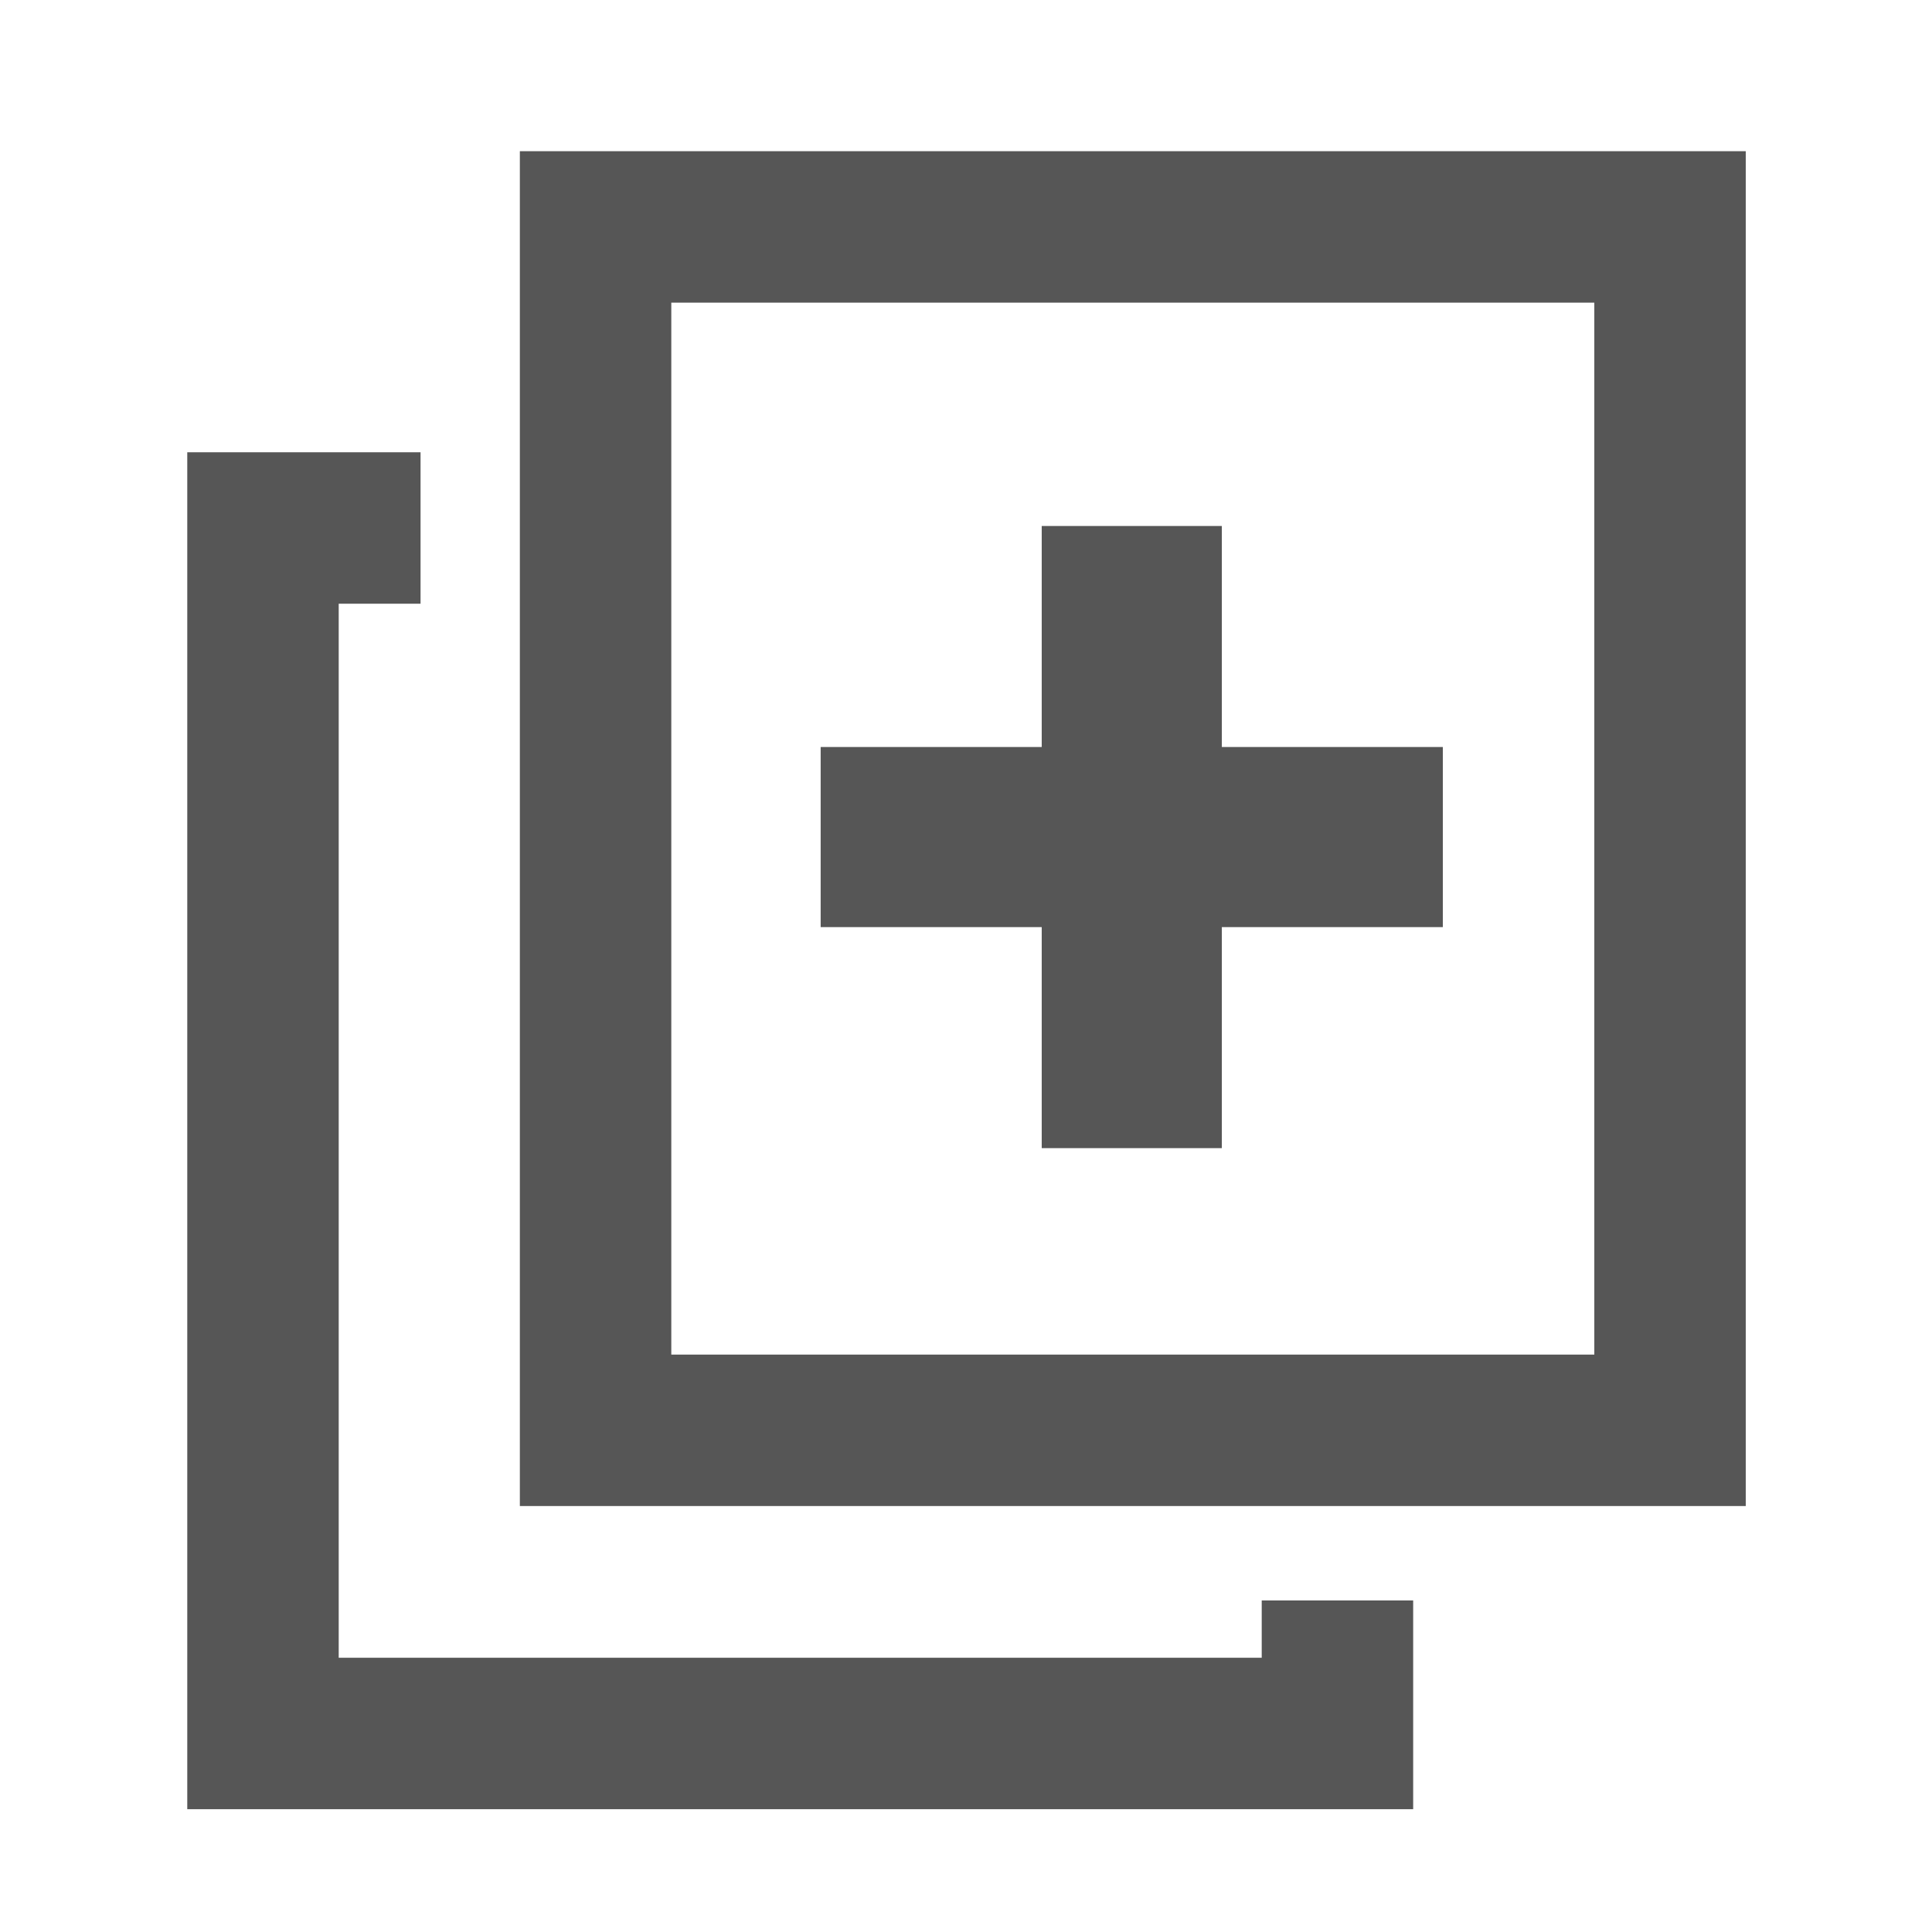
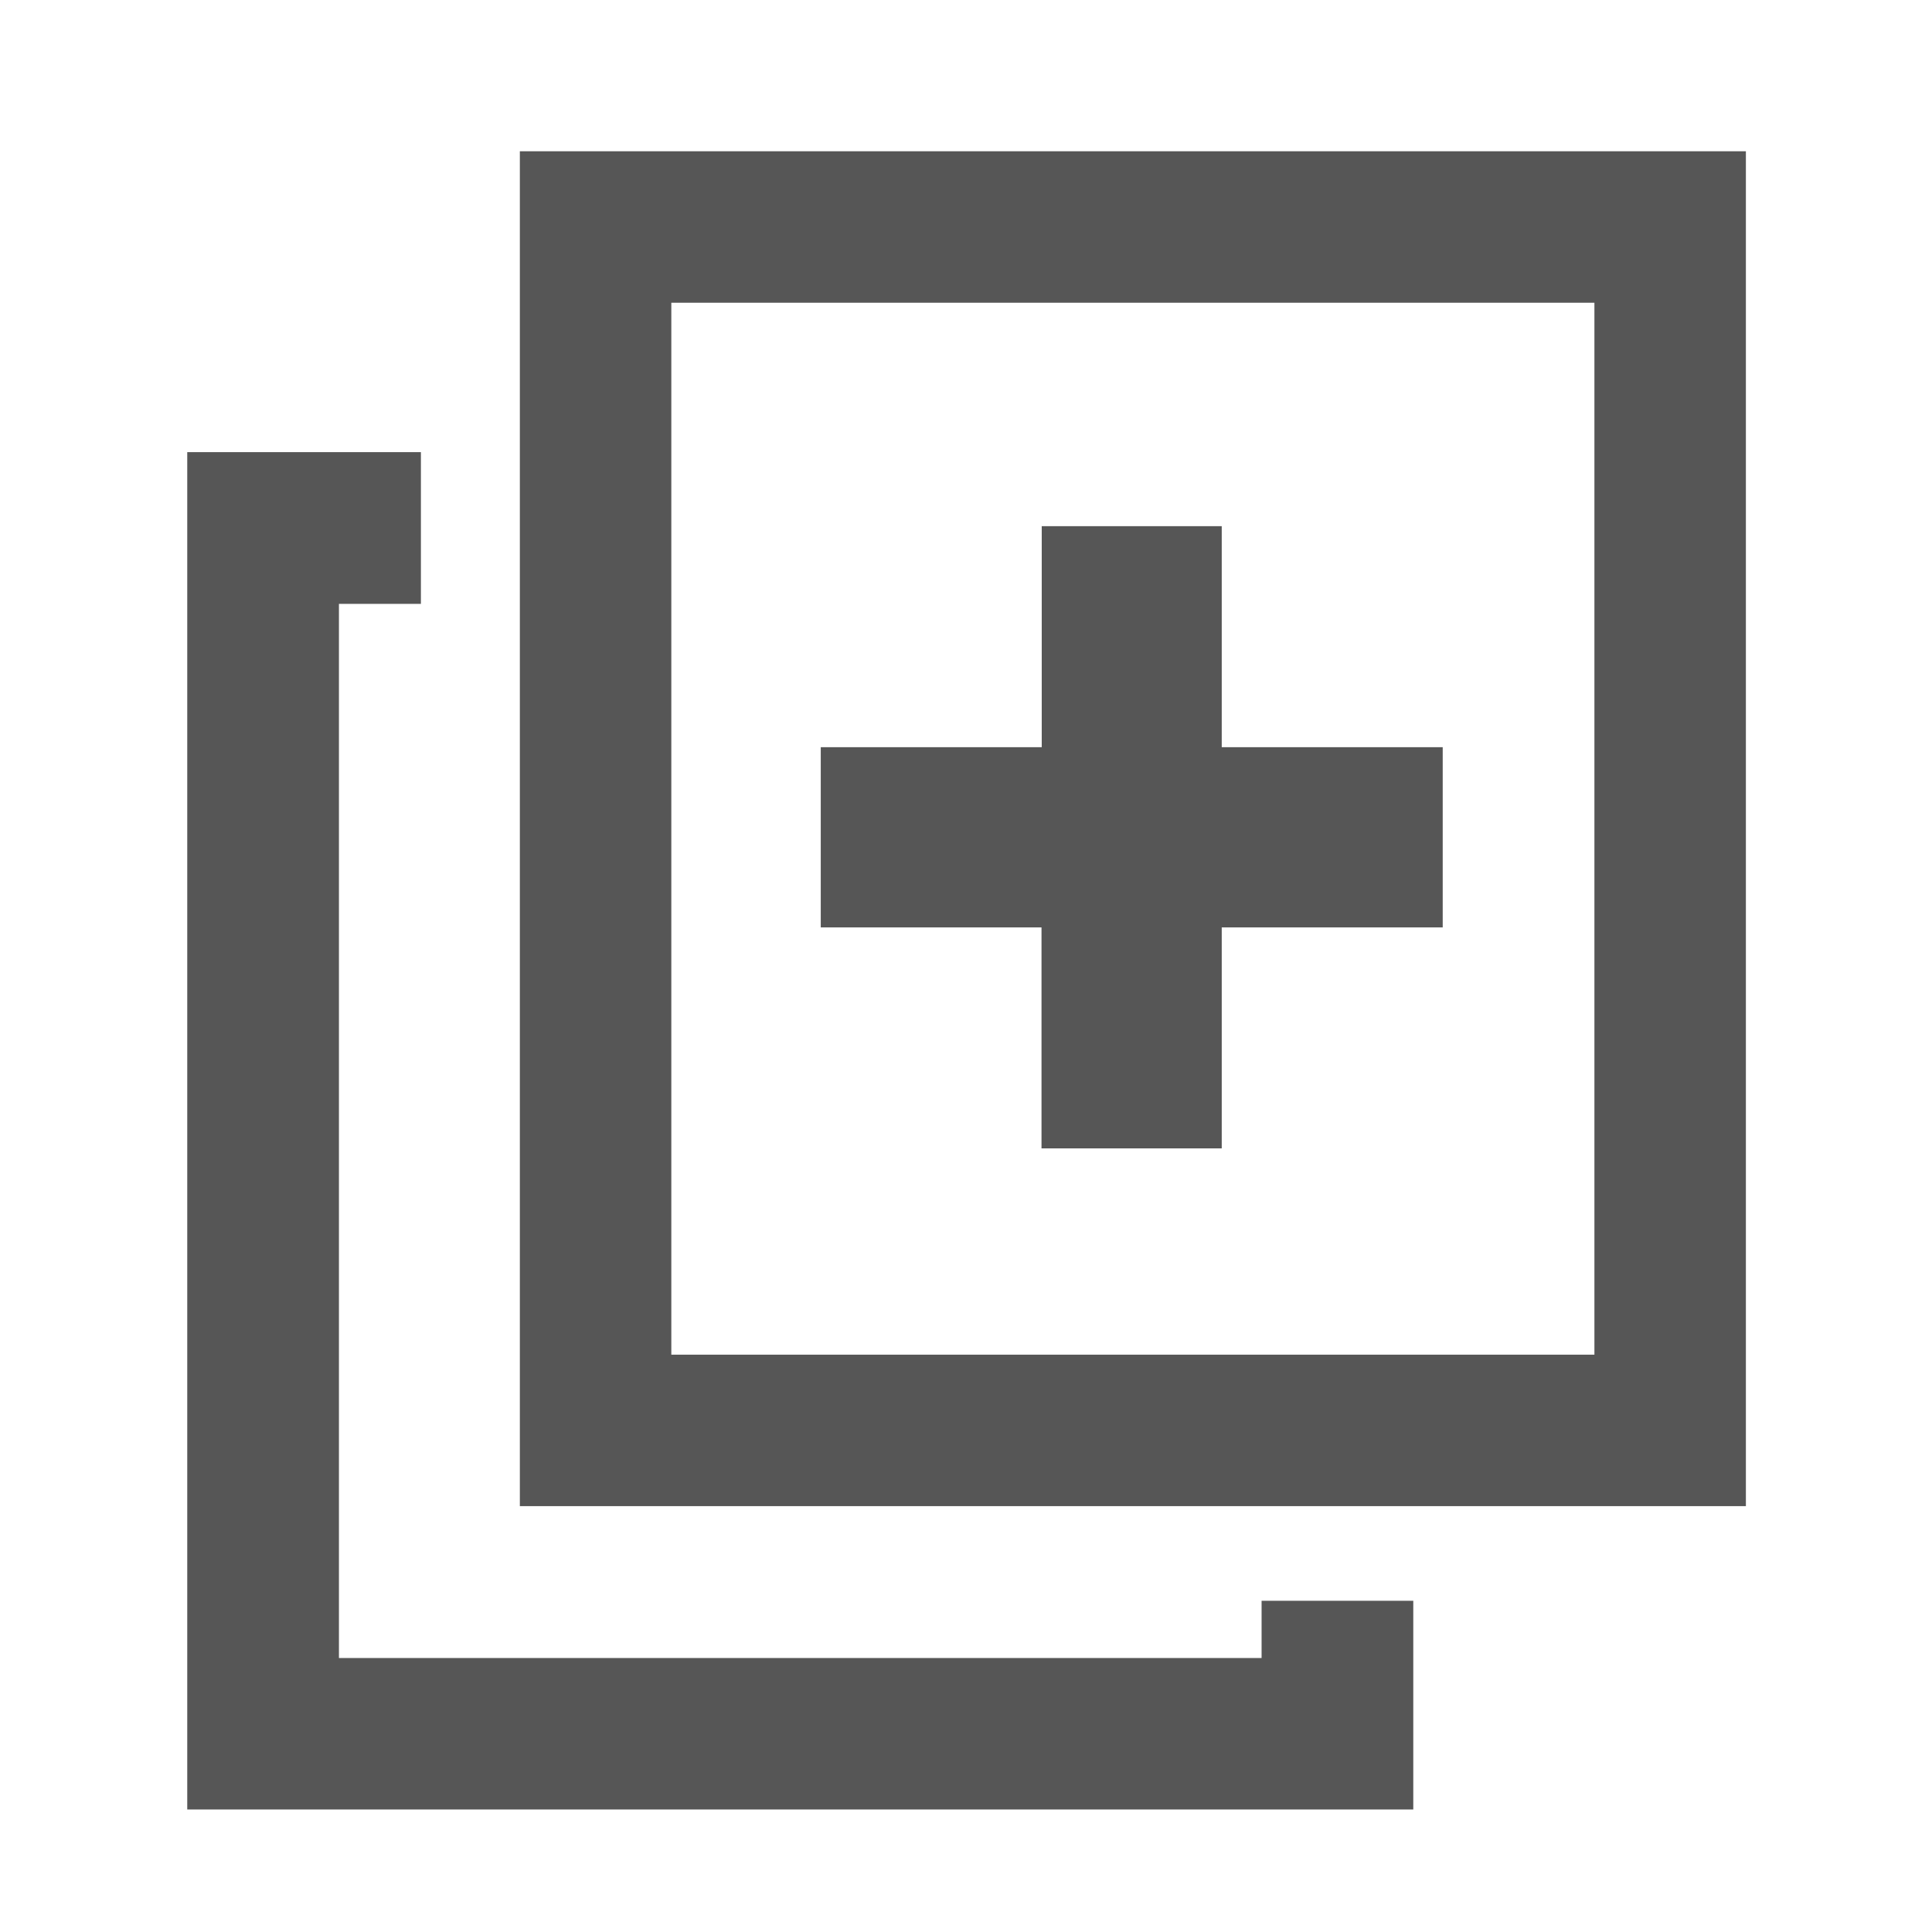
- <svg xmlns="http://www.w3.org/2000/svg" version="1.1" viewBox="0 0 85.333 85.333">
-   <path d="m22.961 6.678v6.689 47.457 5.695h54.146v-6.689-53.152h-54.146zm6.689 6.689h40.768v46.463h-40.768v-46.463zm-21.379 6.609v6.689 47.459 5.785h47.457 6.689v-6.689-2.531h-6.689v2.531h-40.768v-46.555h3.615v-6.689h-10.305zm37.74 3.256v9.762h-9.764v7.955h9.764v9.762h7.955v-9.762h9.762v-7.955h-9.762v-9.762h-7.955z" fill="#565656" />
+ <svg xmlns="http://www.w3.org/2000/svg" viewBox="0 0 85.33 85.33">
+   <path d="M22.96 6.68v59.84h54.15V6.68H22.96zm6.69 6.69h40.77v46.46H29.65V13.37zm-21.38 6.6V79.92h54.15v-9.22h-6.7v2.53H14.97V26.67h3.62v-6.7H8.28zm37.74 3.26V33h-9.76v7.96H46v9.76h7.96v-9.76h9.76v-7.96h-9.76v-9.76H46z" fill="#565656" />
</svg>
